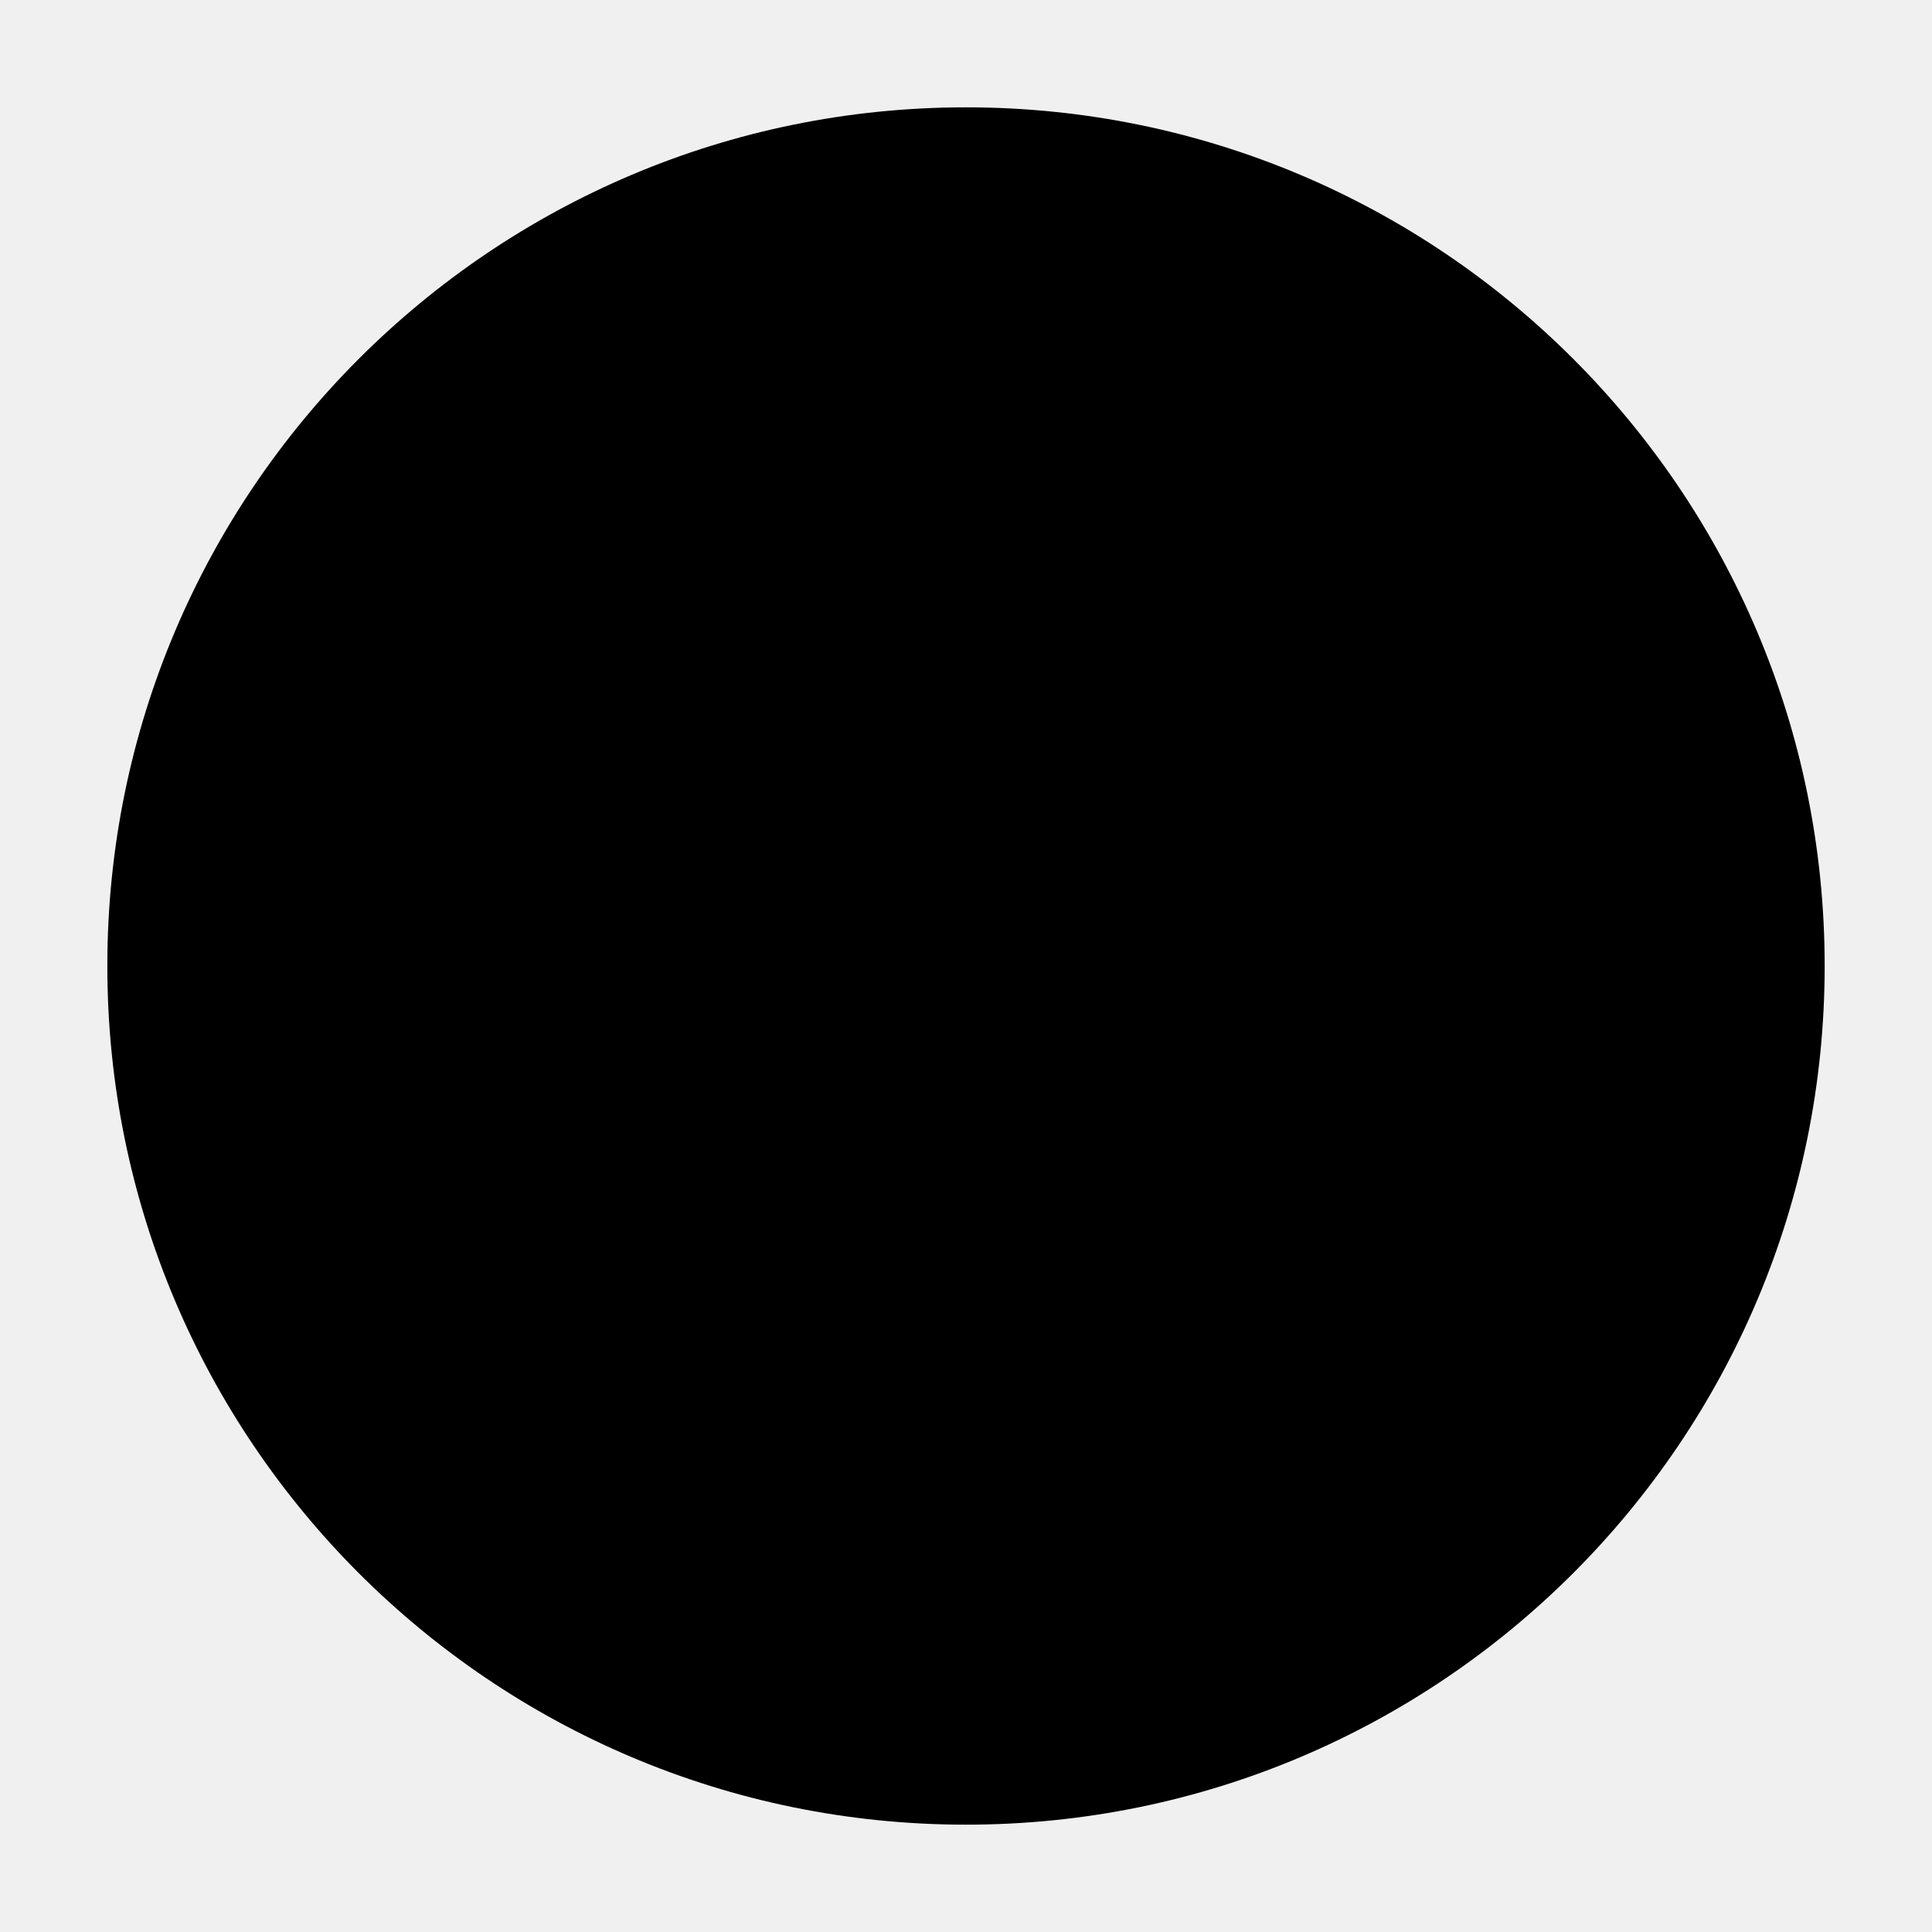
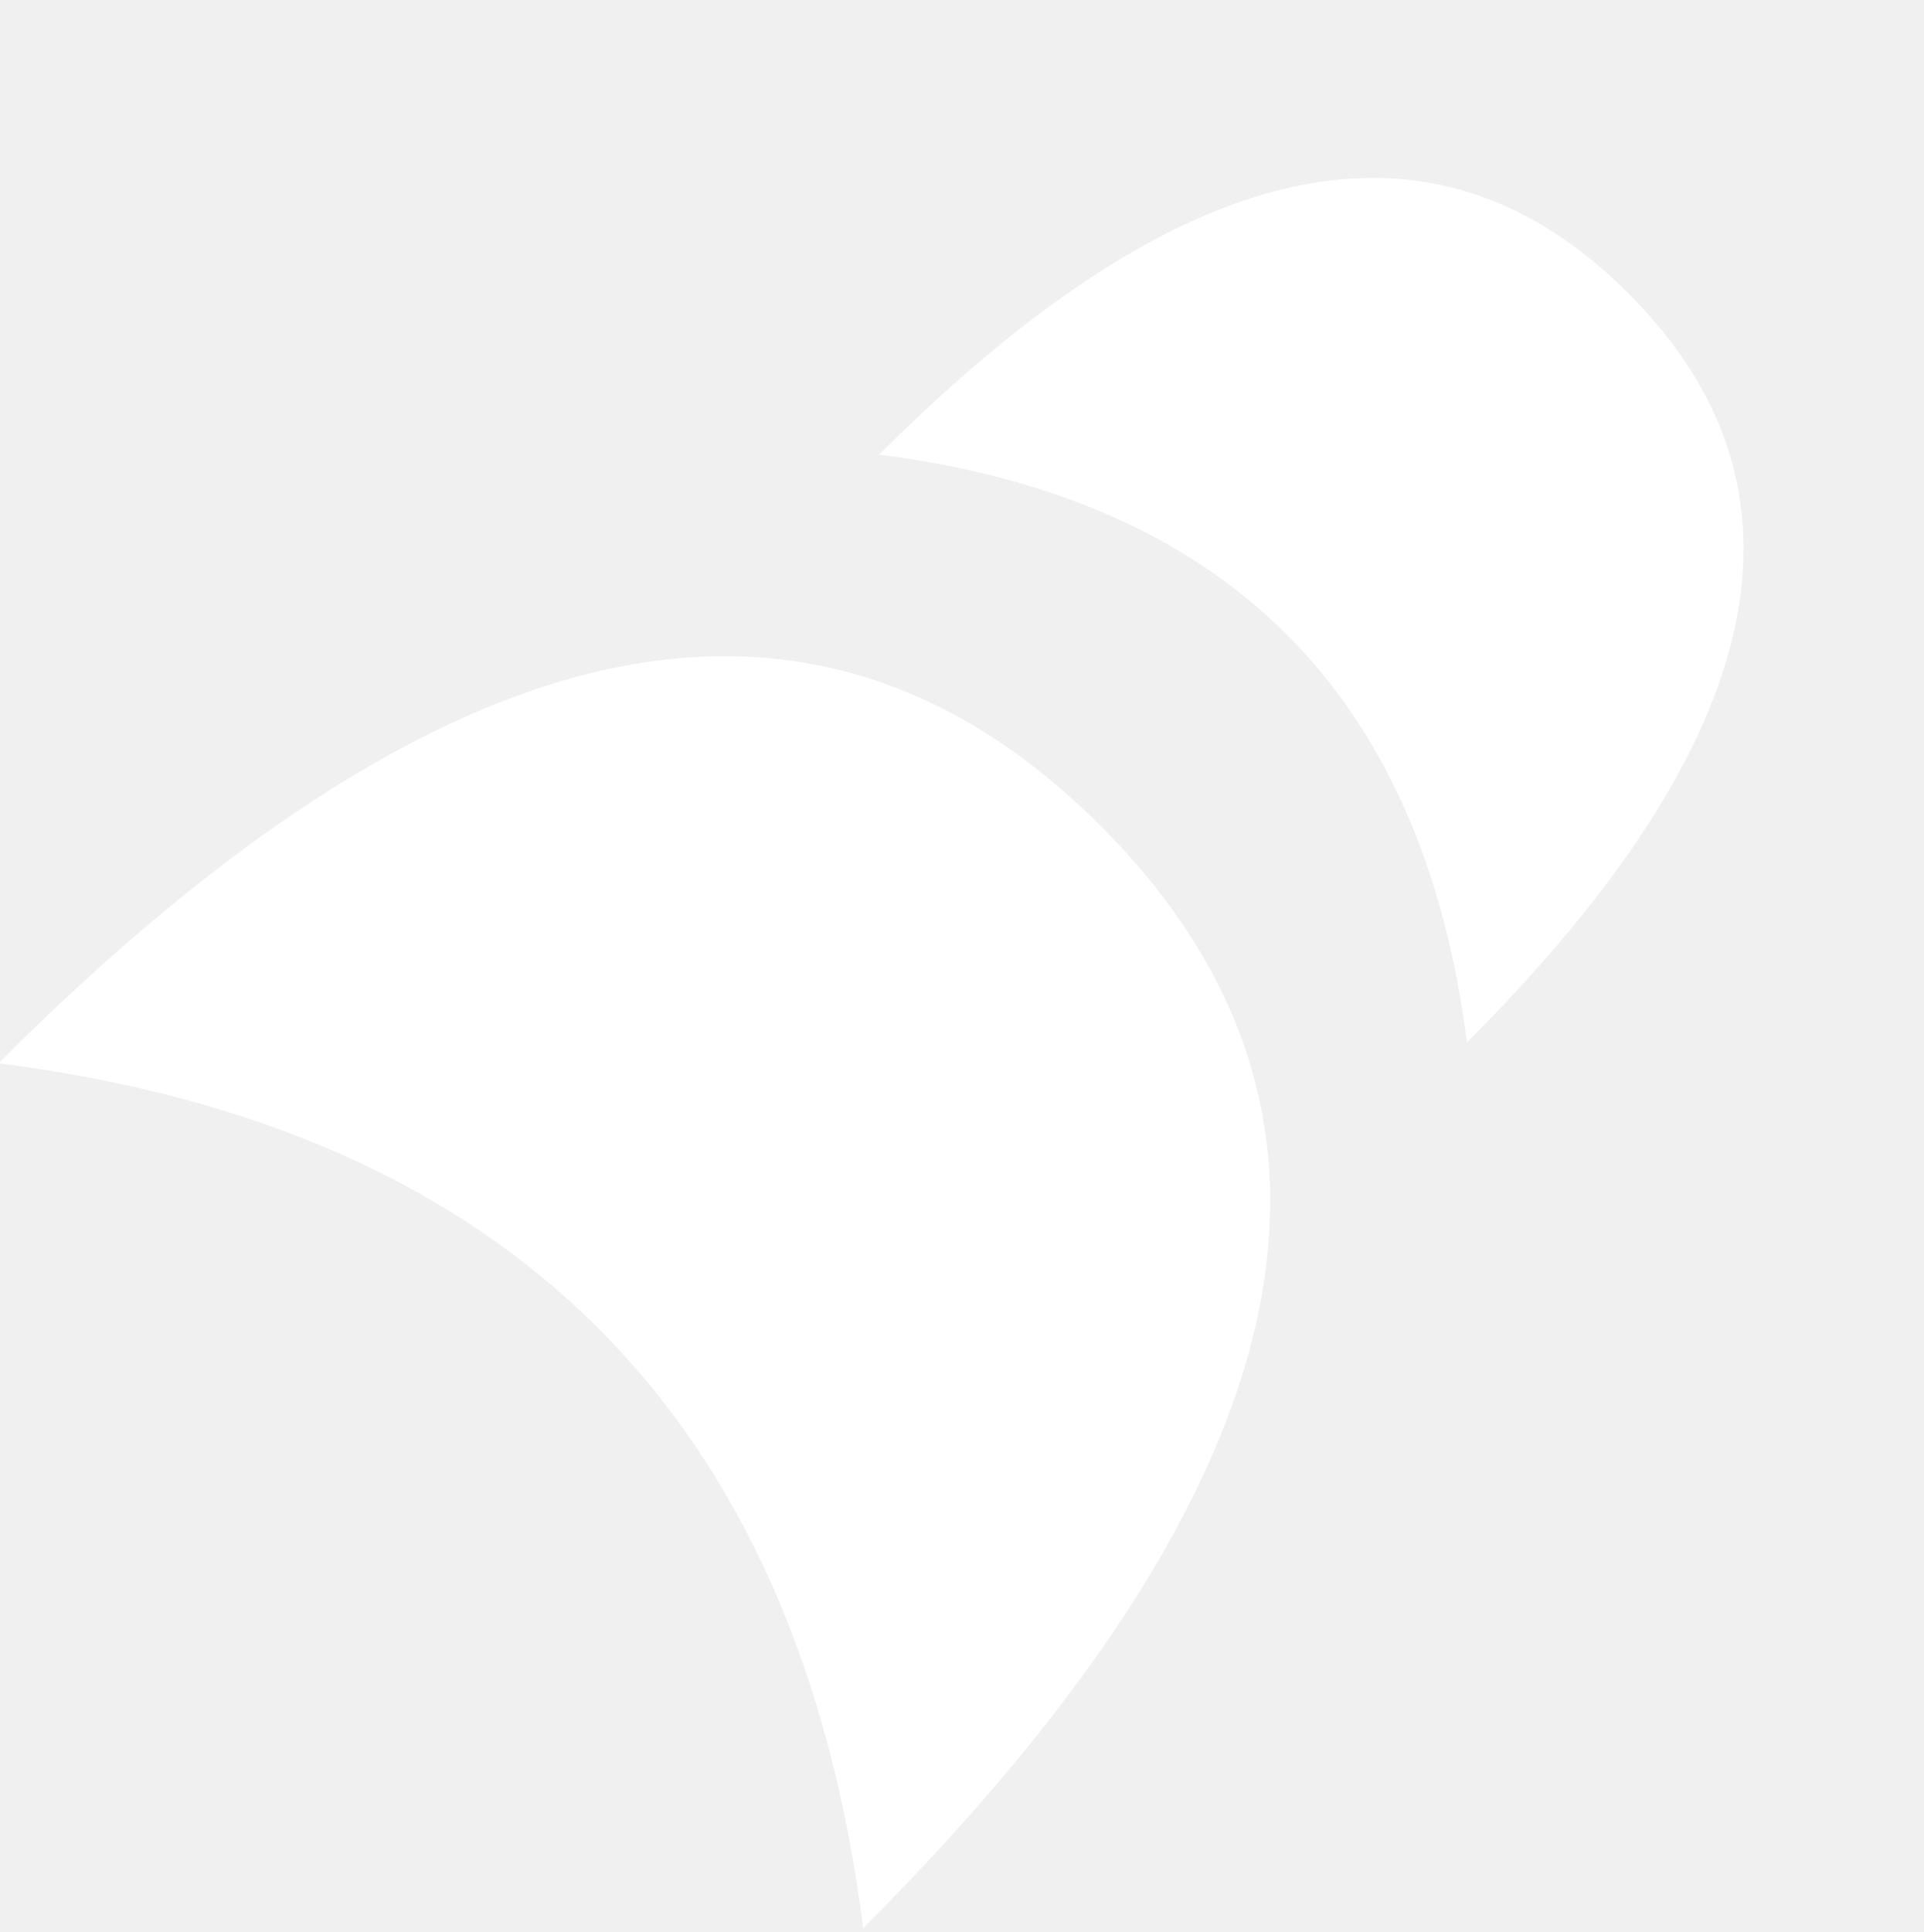
- <svg xmlns="http://www.w3.org/2000/svg" width="36" height="36" viewBox="0 0 36 36" fill="none">
-   <path d="M18 2C9.163 2 2 9.163 2 18C2 26.837 9.163 34 18 34C26.837 34 34 26.837 34 18C34 9.163 26.837 2 18 2Z" fill="#000000" />
-   <path d="M18 6C11.373 6 6 11.373 6 18C6 24.627 11.373 30 18 30C24.627 30 30 24.627 30 18C30 11.373 24.627 6 18 6Z" fill="#000000" transform="rotate(-45 18 18)" />
-   <path d="M18 10C13.582 10 10 13.582 10 18C10 22.418 13.582 26 18 26C22.418 26 26 22.418 26 18C26 13.582 22.418 10 18 10Z" fill="#000000" transform="rotate(45 18 18)" />
+ <svg xmlns="http://www.w3.org/2000/svg" style="background: transparent; background-color: transparent; color-scheme: light dark;" version="1.1" width="247px" height="248px" viewBox="-0.5 -0.5 247 248" content="&lt;mxfile host=&quot;app.diagrams.net&quot; agent=&quot;Mozilla/5.0 (Windows NT 10.0; Win64; x64) AppleWebKit/537.36 (KHTML, like Gecko) Chrome/136.0.0.0 Safari/537.36&quot; version=&quot;27.0.5&quot; scale=&quot;1&quot; border=&quot;0&quot;&gt;&#10;  &lt;diagram name=&quot;Page-1&quot; id=&quot;N7rreus5UPNnC5DhHpPX&quot;&gt;&#10;    &lt;mxGraphModel dx=&quot;589&quot; dy=&quot;756&quot; grid=&quot;0&quot; gridSize=&quot;10&quot; guides=&quot;1&quot; tooltips=&quot;1&quot; connect=&quot;1&quot; arrows=&quot;1&quot; fold=&quot;1&quot; page=&quot;0&quot; pageScale=&quot;1&quot; pageWidth=&quot;500&quot; pageHeight=&quot;1000&quot; background=&quot;light-dark(#FFFFFF,#F9F9F9)&quot; math=&quot;0&quot; shadow=&quot;0&quot;&gt;&#10;      &lt;root&gt;&#10;        &lt;mxCell id=&quot;0&quot; /&gt;&#10;        &lt;mxCell id=&quot;1&quot; parent=&quot;0&quot; /&gt;&#10;        &lt;mxCell id=&quot;31xqHFpj6KJuexJWlvq1-16&quot; value=&quot;&quot; style=&quot;shape=xor;whiteSpace=wrap;html=1;fillColor=light-dark(#FFFFFF,#000000);strokeColor=none;strokeWidth=10;aspect=fixed;rotation=-45;&quot; vertex=&quot;1&quot; parent=&quot;1&quot;&gt;&#10;          &lt;mxGeometry x=&quot;1236&quot; y=&quot;379&quot; width=&quot;82.65&quot; height=&quot;106.71&quot; as=&quot;geometry&quot; /&gt;&#10;        &lt;/mxCell&gt;&#10;        &lt;mxCell id=&quot;31xqHFpj6KJuexJWlvq1-18&quot; value=&quot;&quot; style=&quot;shape=xor;whiteSpace=wrap;html=1;fillColor=light-dark(#FFFFFF,#000000);strokeColor=none;strokeWidth=10;aspect=fixed;rotation=-45;&quot; vertex=&quot;1&quot; parent=&quot;1&quot;&gt;&#10;          &lt;mxGeometry x=&quot;1135&quot; y=&quot;436&quot; width=&quot;121.6&quot; height=&quot;157&quot; as=&quot;geometry&quot; /&gt;&#10;        &lt;/mxCell&gt;&#10;      &lt;/root&gt;&#10;    &lt;/mxGraphModel&gt;&#10;  &lt;/diagram&gt;&#10;&lt;/mxfile&gt;&#10;">
+   <defs />
+   <g>
+     <g data-cell-id="0">
+       <g data-cell-id="1">
+         <g data-cell-id="31xqHFpj6KJuexJWlvq1-16">
+           <g>
+             <path d="M 138 13 Q 220.65 13 220.65 66.35 Q 220.65 119.71 138 119.71 Q 179.32 66.35 138 13 Z" fill="#ffffff" stroke="none" transform="rotate(-45,179.33,66.36)" pointer-events="all" style="fill: light-dark(rgb(255, 255, 255), rgb(0, 0, 0));" />
+           </g>
+         </g>
+         <g data-cell-id="31xqHFpj6KJuexJWlvq1-18">
+           <g>
+             <path d="M 37 70 Q 158.6 70 158.6 148.5 Q 158.6 227 37 227 Q 97.8 148.5 37 70 Z" fill="#ffffff" stroke="none" transform="rotate(-45,97.8,148.5)" pointer-events="all" style="fill: light-dark(rgb(255, 255, 255), rgb(0, 0, 0));" />
+           </g>
+         </g>
+       </g>
+     </g>
+   </g>
</svg>
